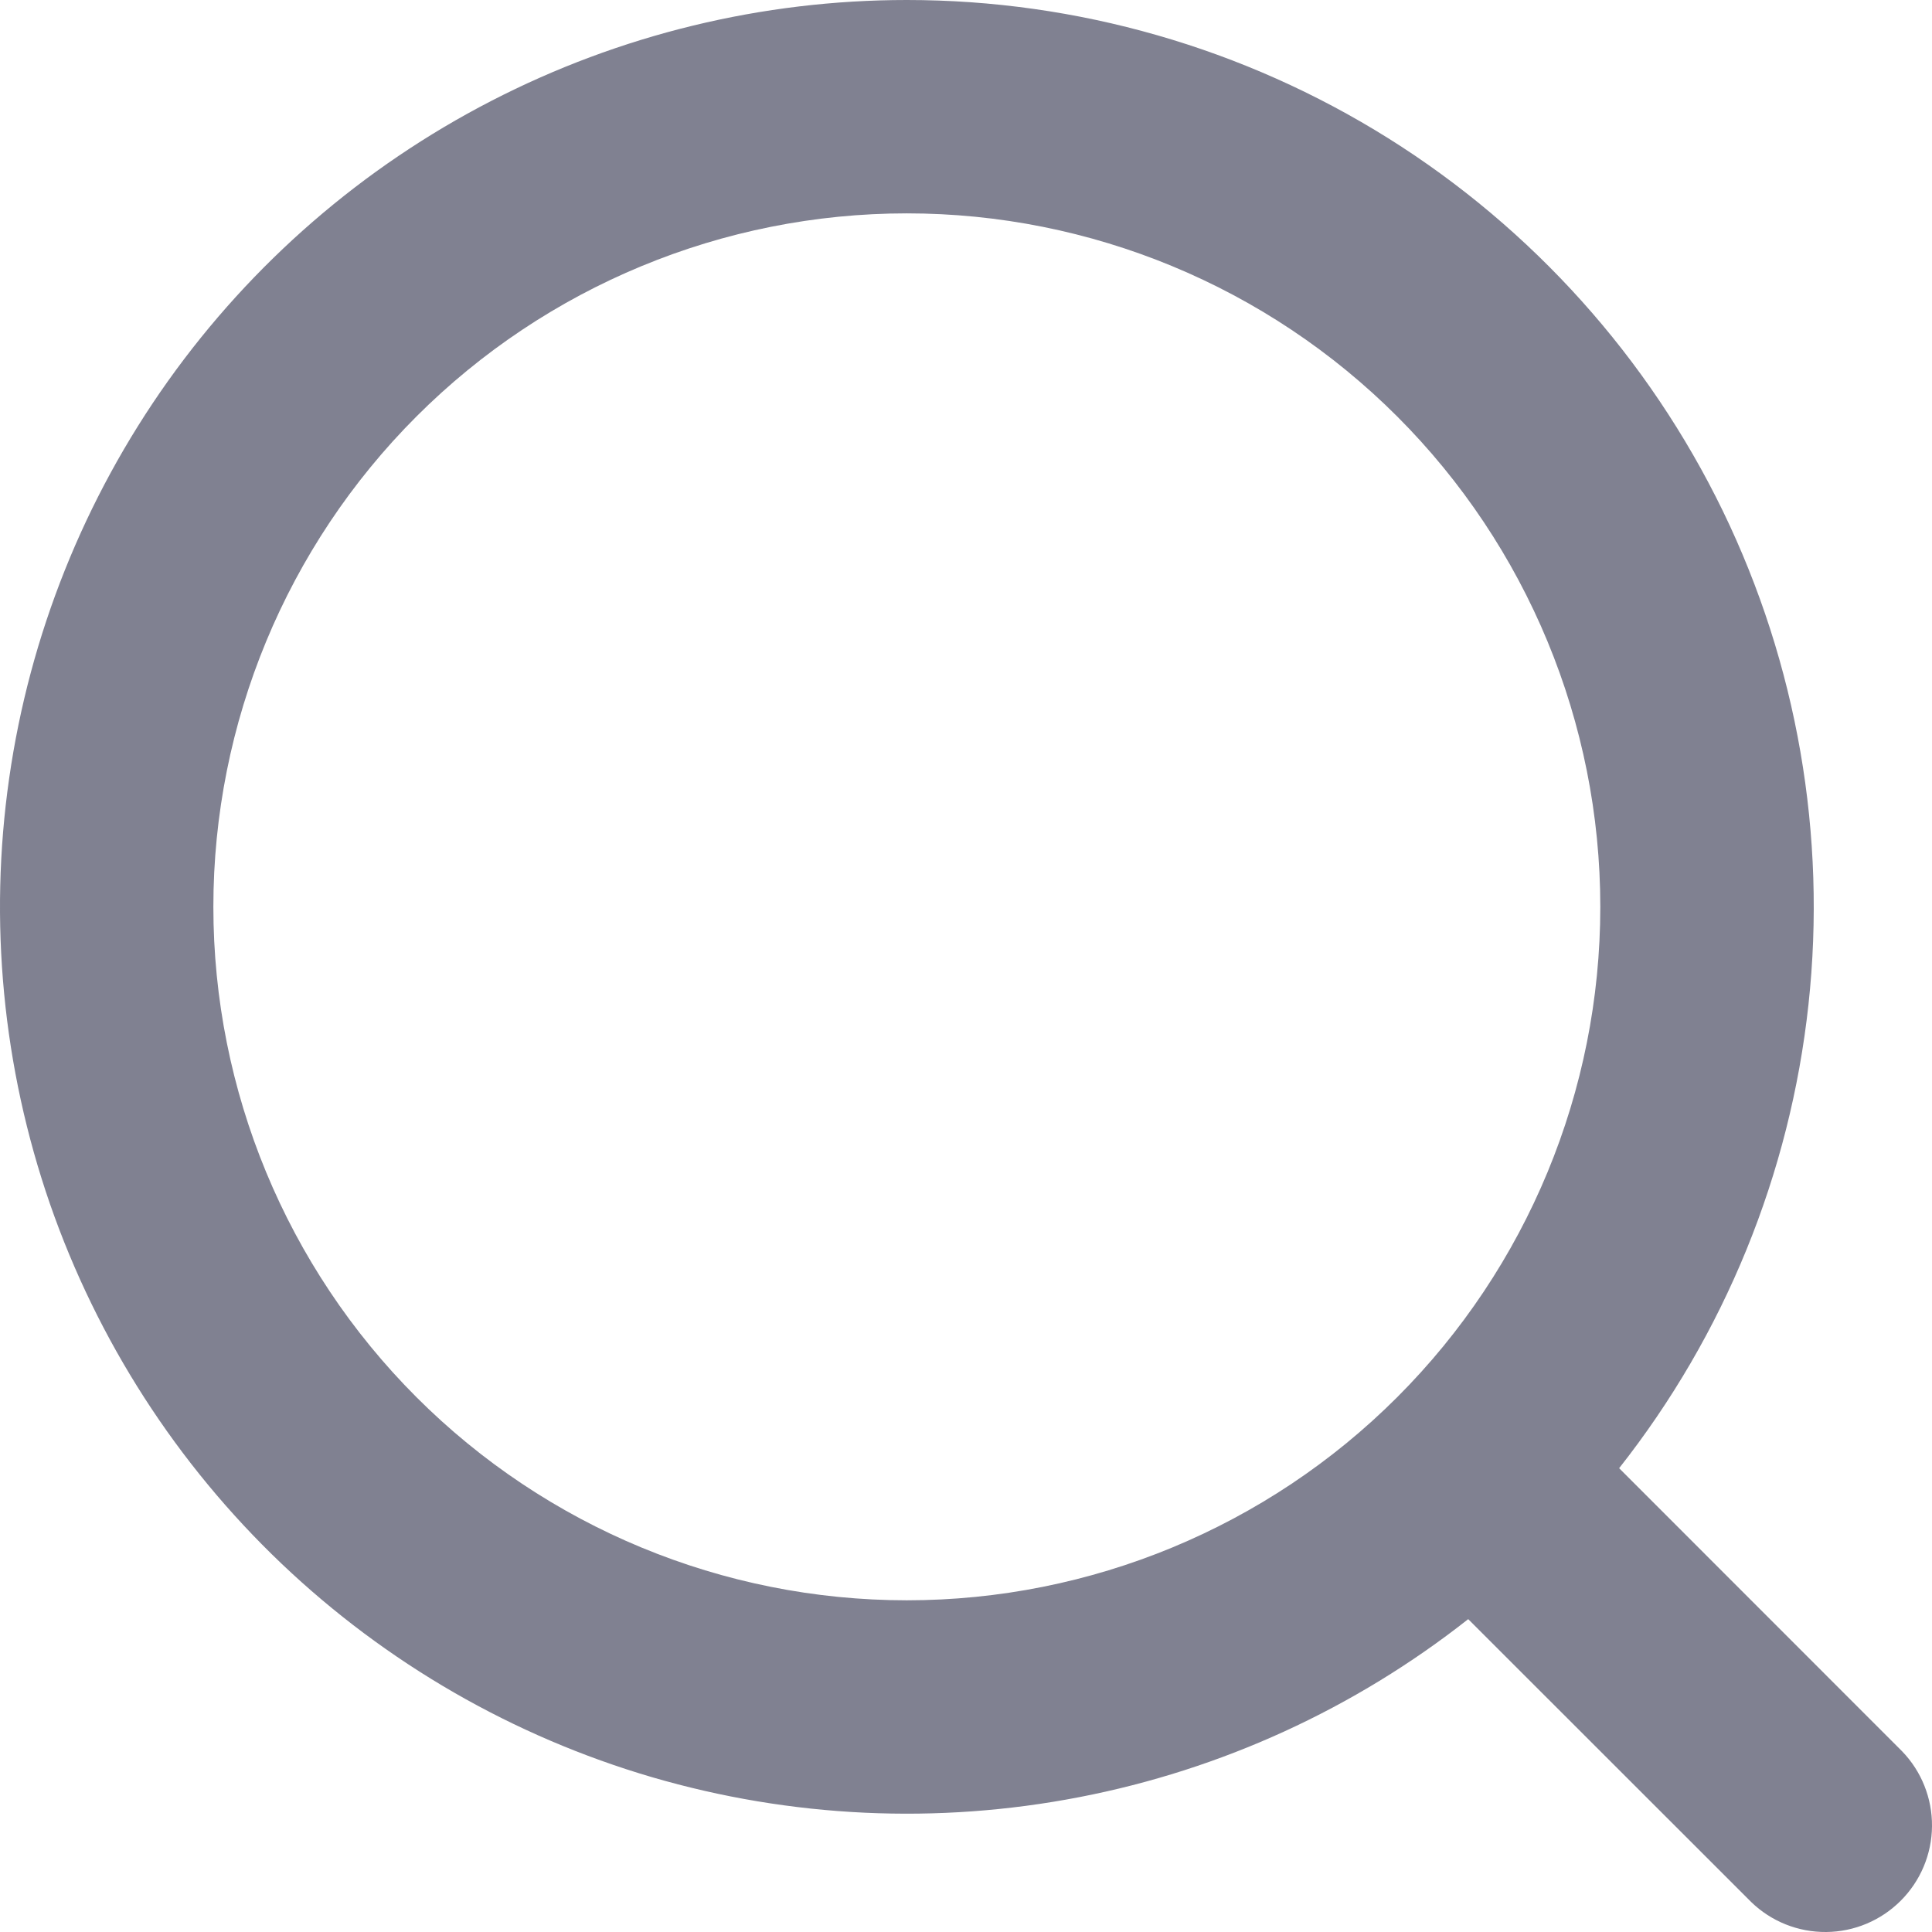
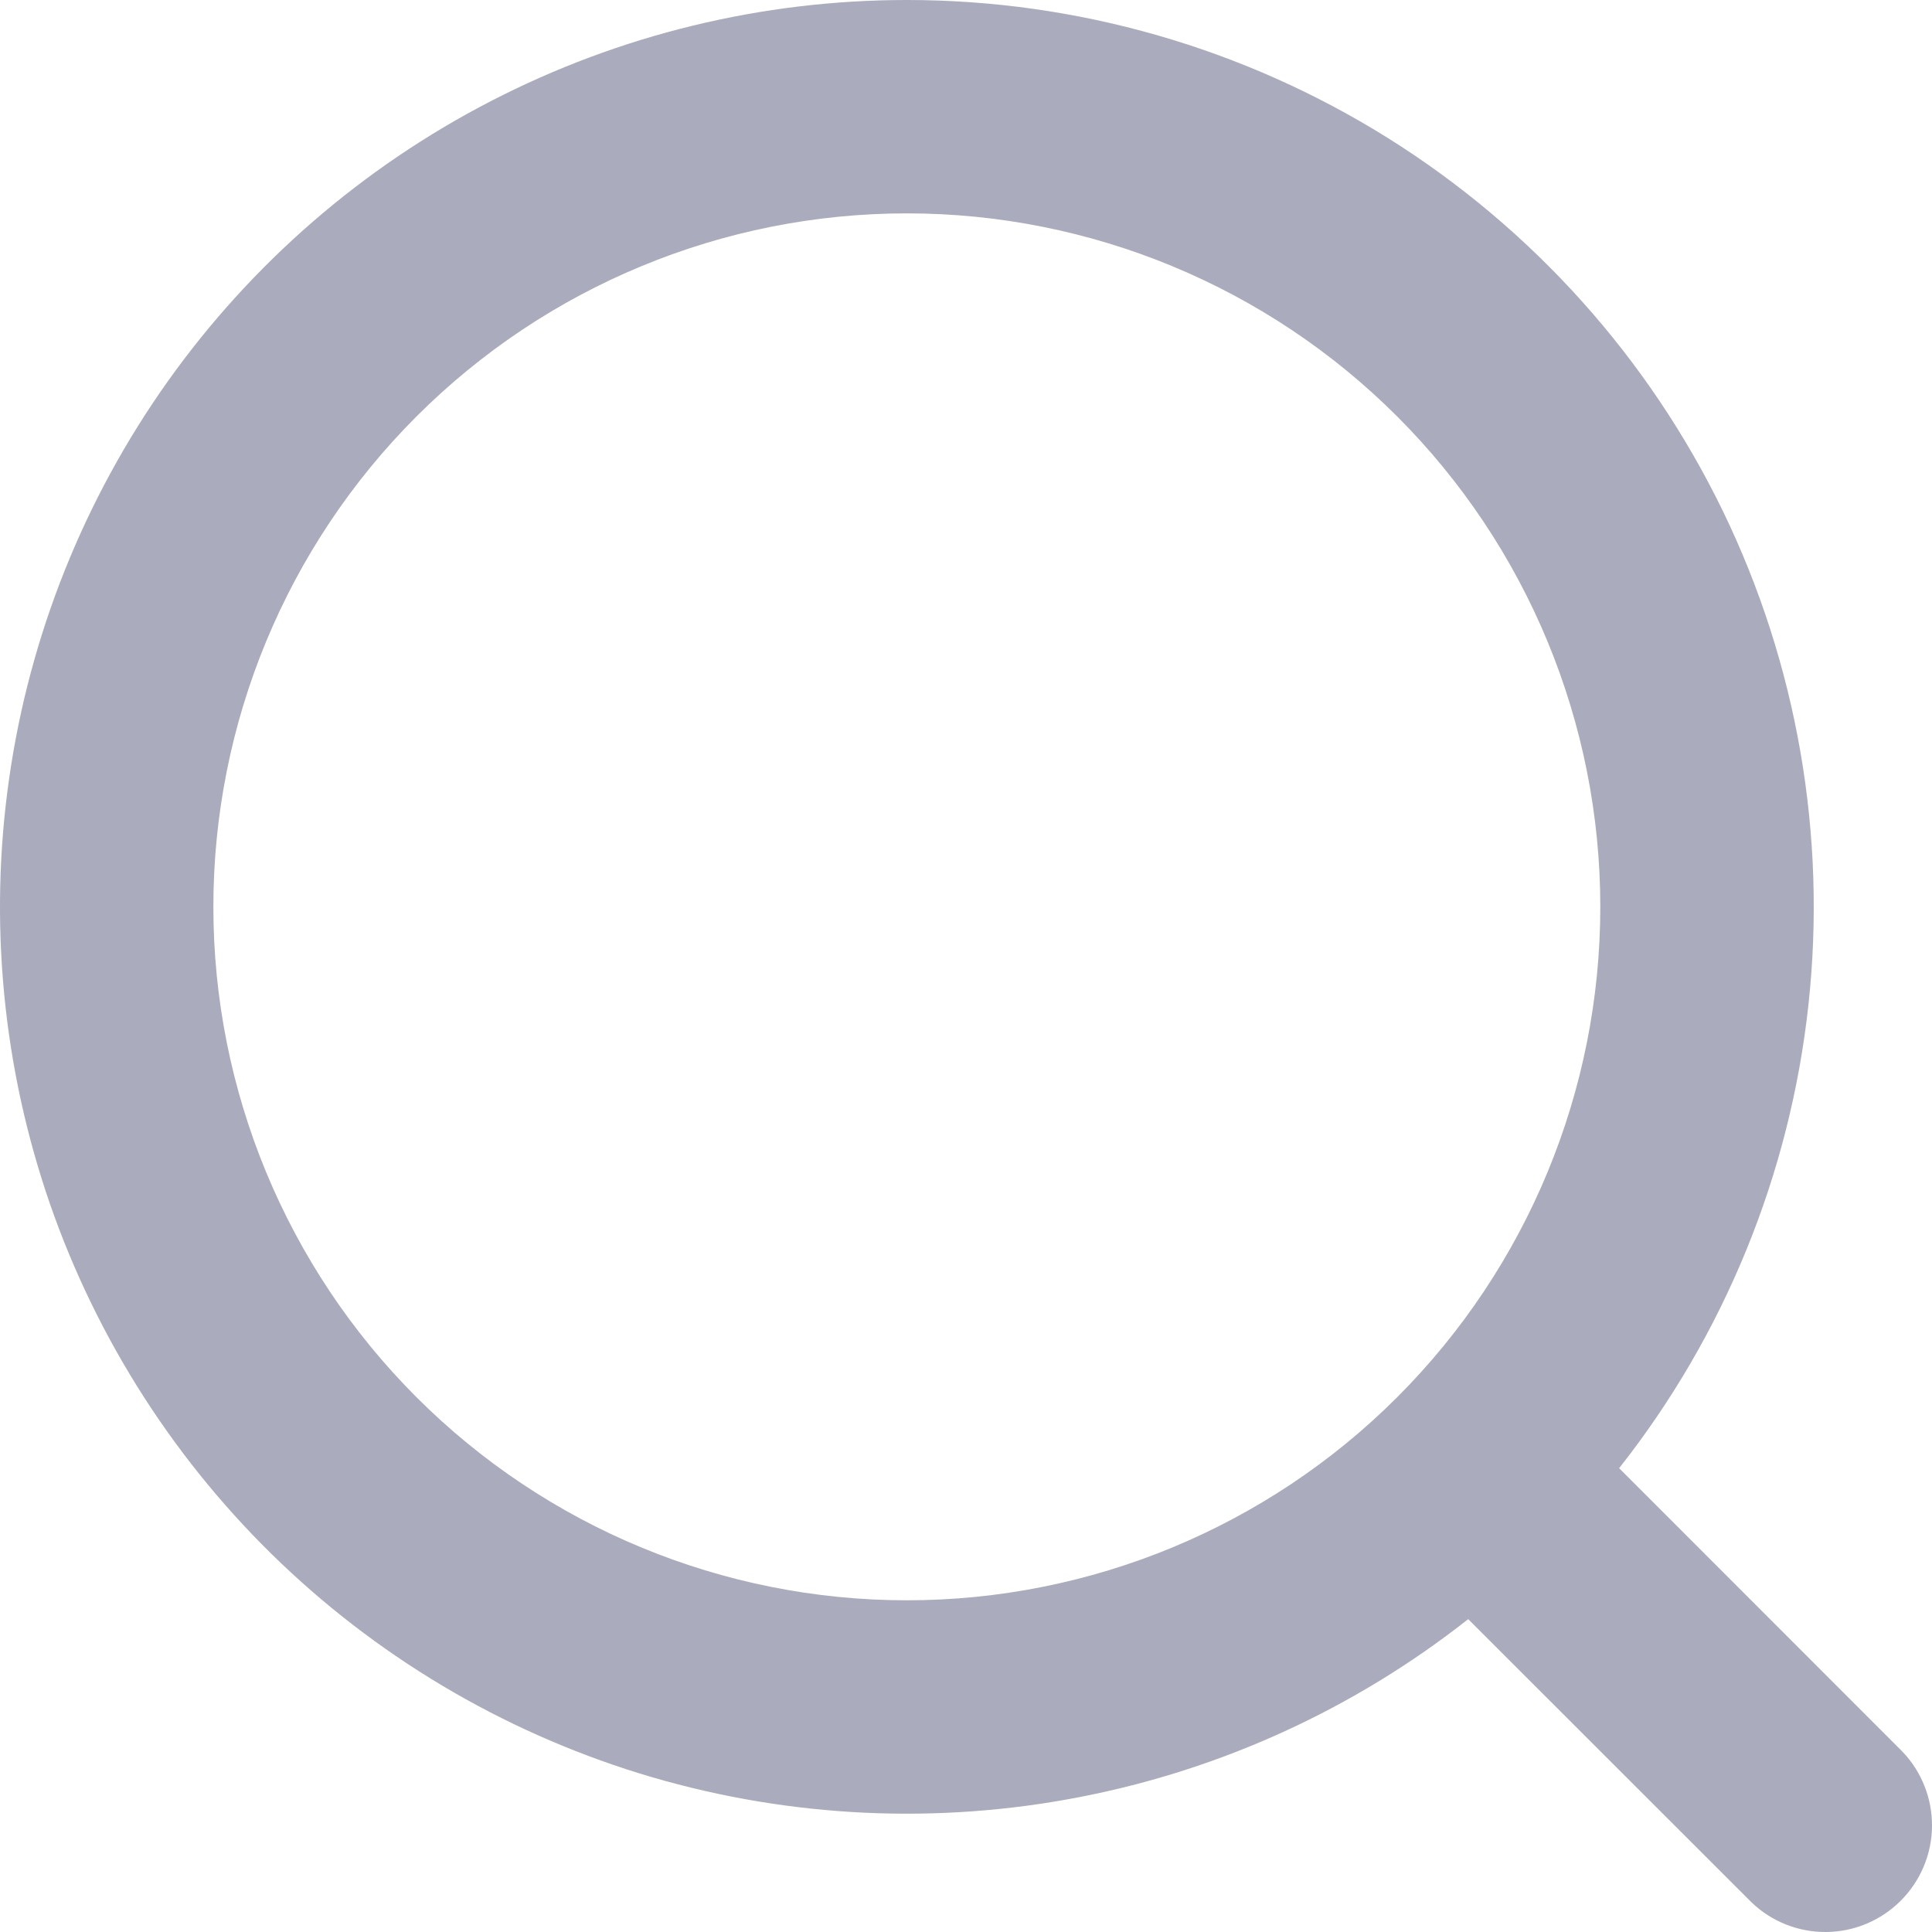
<svg xmlns="http://www.w3.org/2000/svg" width="16" height="16" viewBox="0 0 16 16" fill="none">
-   <path fill-rule="evenodd" clip-rule="evenodd" d="M7.51 1.69366e-08C6.312 0 5.132 0.287 4.068 0.836C3.003 1.385 2.086 2.18 1.391 3.156C0.697 4.132 0.246 5.259 0.076 6.445C-0.094 7.63 0.022 8.839 0.414 9.971C0.807 11.102 1.464 12.123 2.331 12.949C3.199 13.775 4.251 14.381 5.4 14.718C6.55 15.054 7.763 15.111 8.939 14.883C10.114 14.656 11.219 14.15 12.159 13.409L14.503 15.752C14.669 15.913 14.892 16.002 15.124 16C15.356 15.998 15.577 15.905 15.741 15.741C15.905 15.577 15.998 15.356 16 15.124C16.002 14.893 15.913 14.669 15.752 14.503L13.409 12.159C14.282 11.052 14.825 9.721 14.977 8.319C15.129 6.917 14.883 5.501 14.268 4.232C13.652 2.964 12.692 1.894 11.497 1.145C10.302 0.397 8.92 -9.46668e-05 7.51 1.69366e-08ZM1.767 7.51C1.767 5.987 2.372 4.526 3.449 3.449C4.526 2.372 5.987 1.767 7.51 1.767C9.033 1.767 10.494 2.372 11.571 3.449C12.648 4.526 13.253 5.987 13.253 7.51C13.253 9.033 12.648 10.494 11.571 11.571C10.494 12.648 9.033 13.253 7.51 13.253C5.987 13.253 4.526 12.648 3.449 11.571C2.372 10.494 1.767 9.033 1.767 7.51Z" fill="#808191" />
+   <path fill-rule="evenodd" clip-rule="evenodd" d="M7.51 1.69366e-08C6.312 0 5.132 0.287 4.068 0.836C3.003 1.385 2.086 2.18 1.391 3.156C0.697 4.132 0.246 5.259 0.076 6.445C-0.094 7.63 0.022 8.839 0.414 9.971C0.807 11.102 1.464 12.123 2.331 12.949C3.199 13.775 4.251 14.381 5.4 14.718C6.55 15.054 7.763 15.111 8.939 14.883C10.114 14.656 11.219 14.15 12.159 13.409L14.503 15.752C14.669 15.913 14.892 16.002 15.124 16C15.356 15.998 15.577 15.905 15.741 15.741C15.905 15.577 15.998 15.356 16 15.124C16.002 14.893 15.913 14.669 15.752 14.503L13.409 12.159C14.282 11.052 14.825 9.721 14.977 8.319C15.129 6.917 14.883 5.501 14.268 4.232C13.652 2.964 12.692 1.894 11.497 1.145C10.302 0.397 8.92 -9.46668e-05 7.51 1.69366e-08ZM1.767 7.51C1.767 5.987 2.372 4.526 3.449 3.449C4.526 2.372 5.987 1.767 7.51 1.767C9.033 1.767 10.494 2.372 11.571 3.449C12.648 4.526 13.253 5.987 13.253 7.51C13.253 9.033 12.648 10.494 11.571 11.571C10.494 12.648 9.033 13.253 7.51 13.253C5.987 13.253 4.526 12.648 3.449 11.571C2.372 10.494 1.767 9.033 1.767 7.51Z" fill="#aaabbd" />
</svg>
